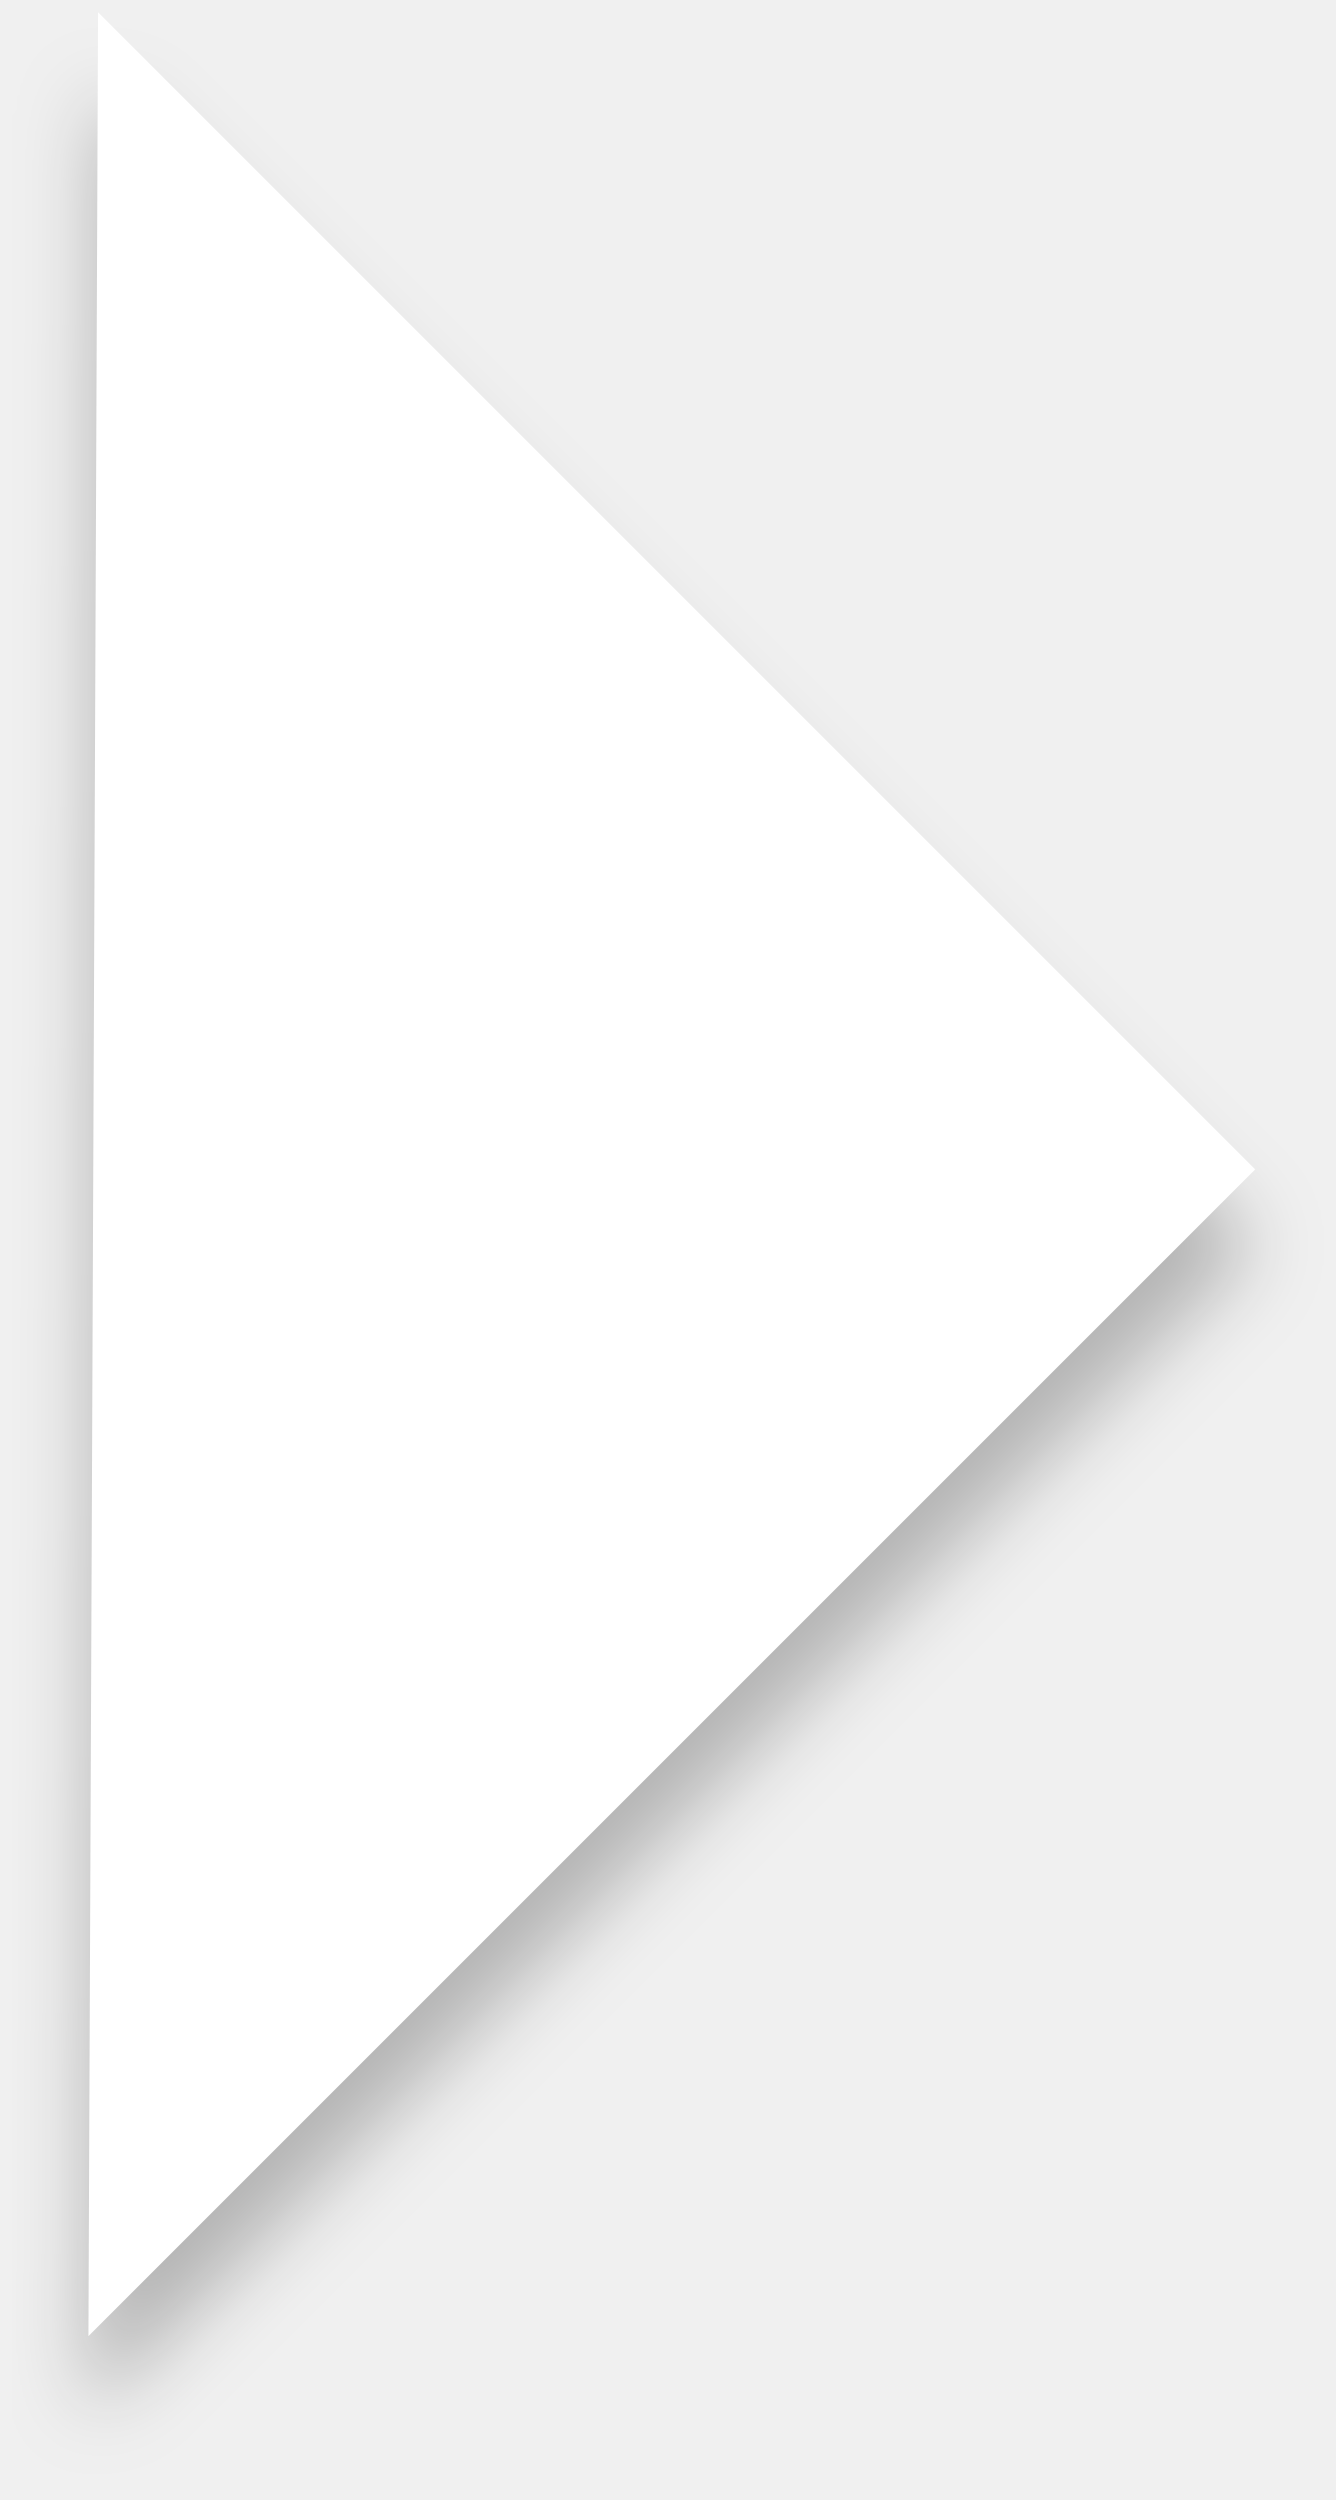
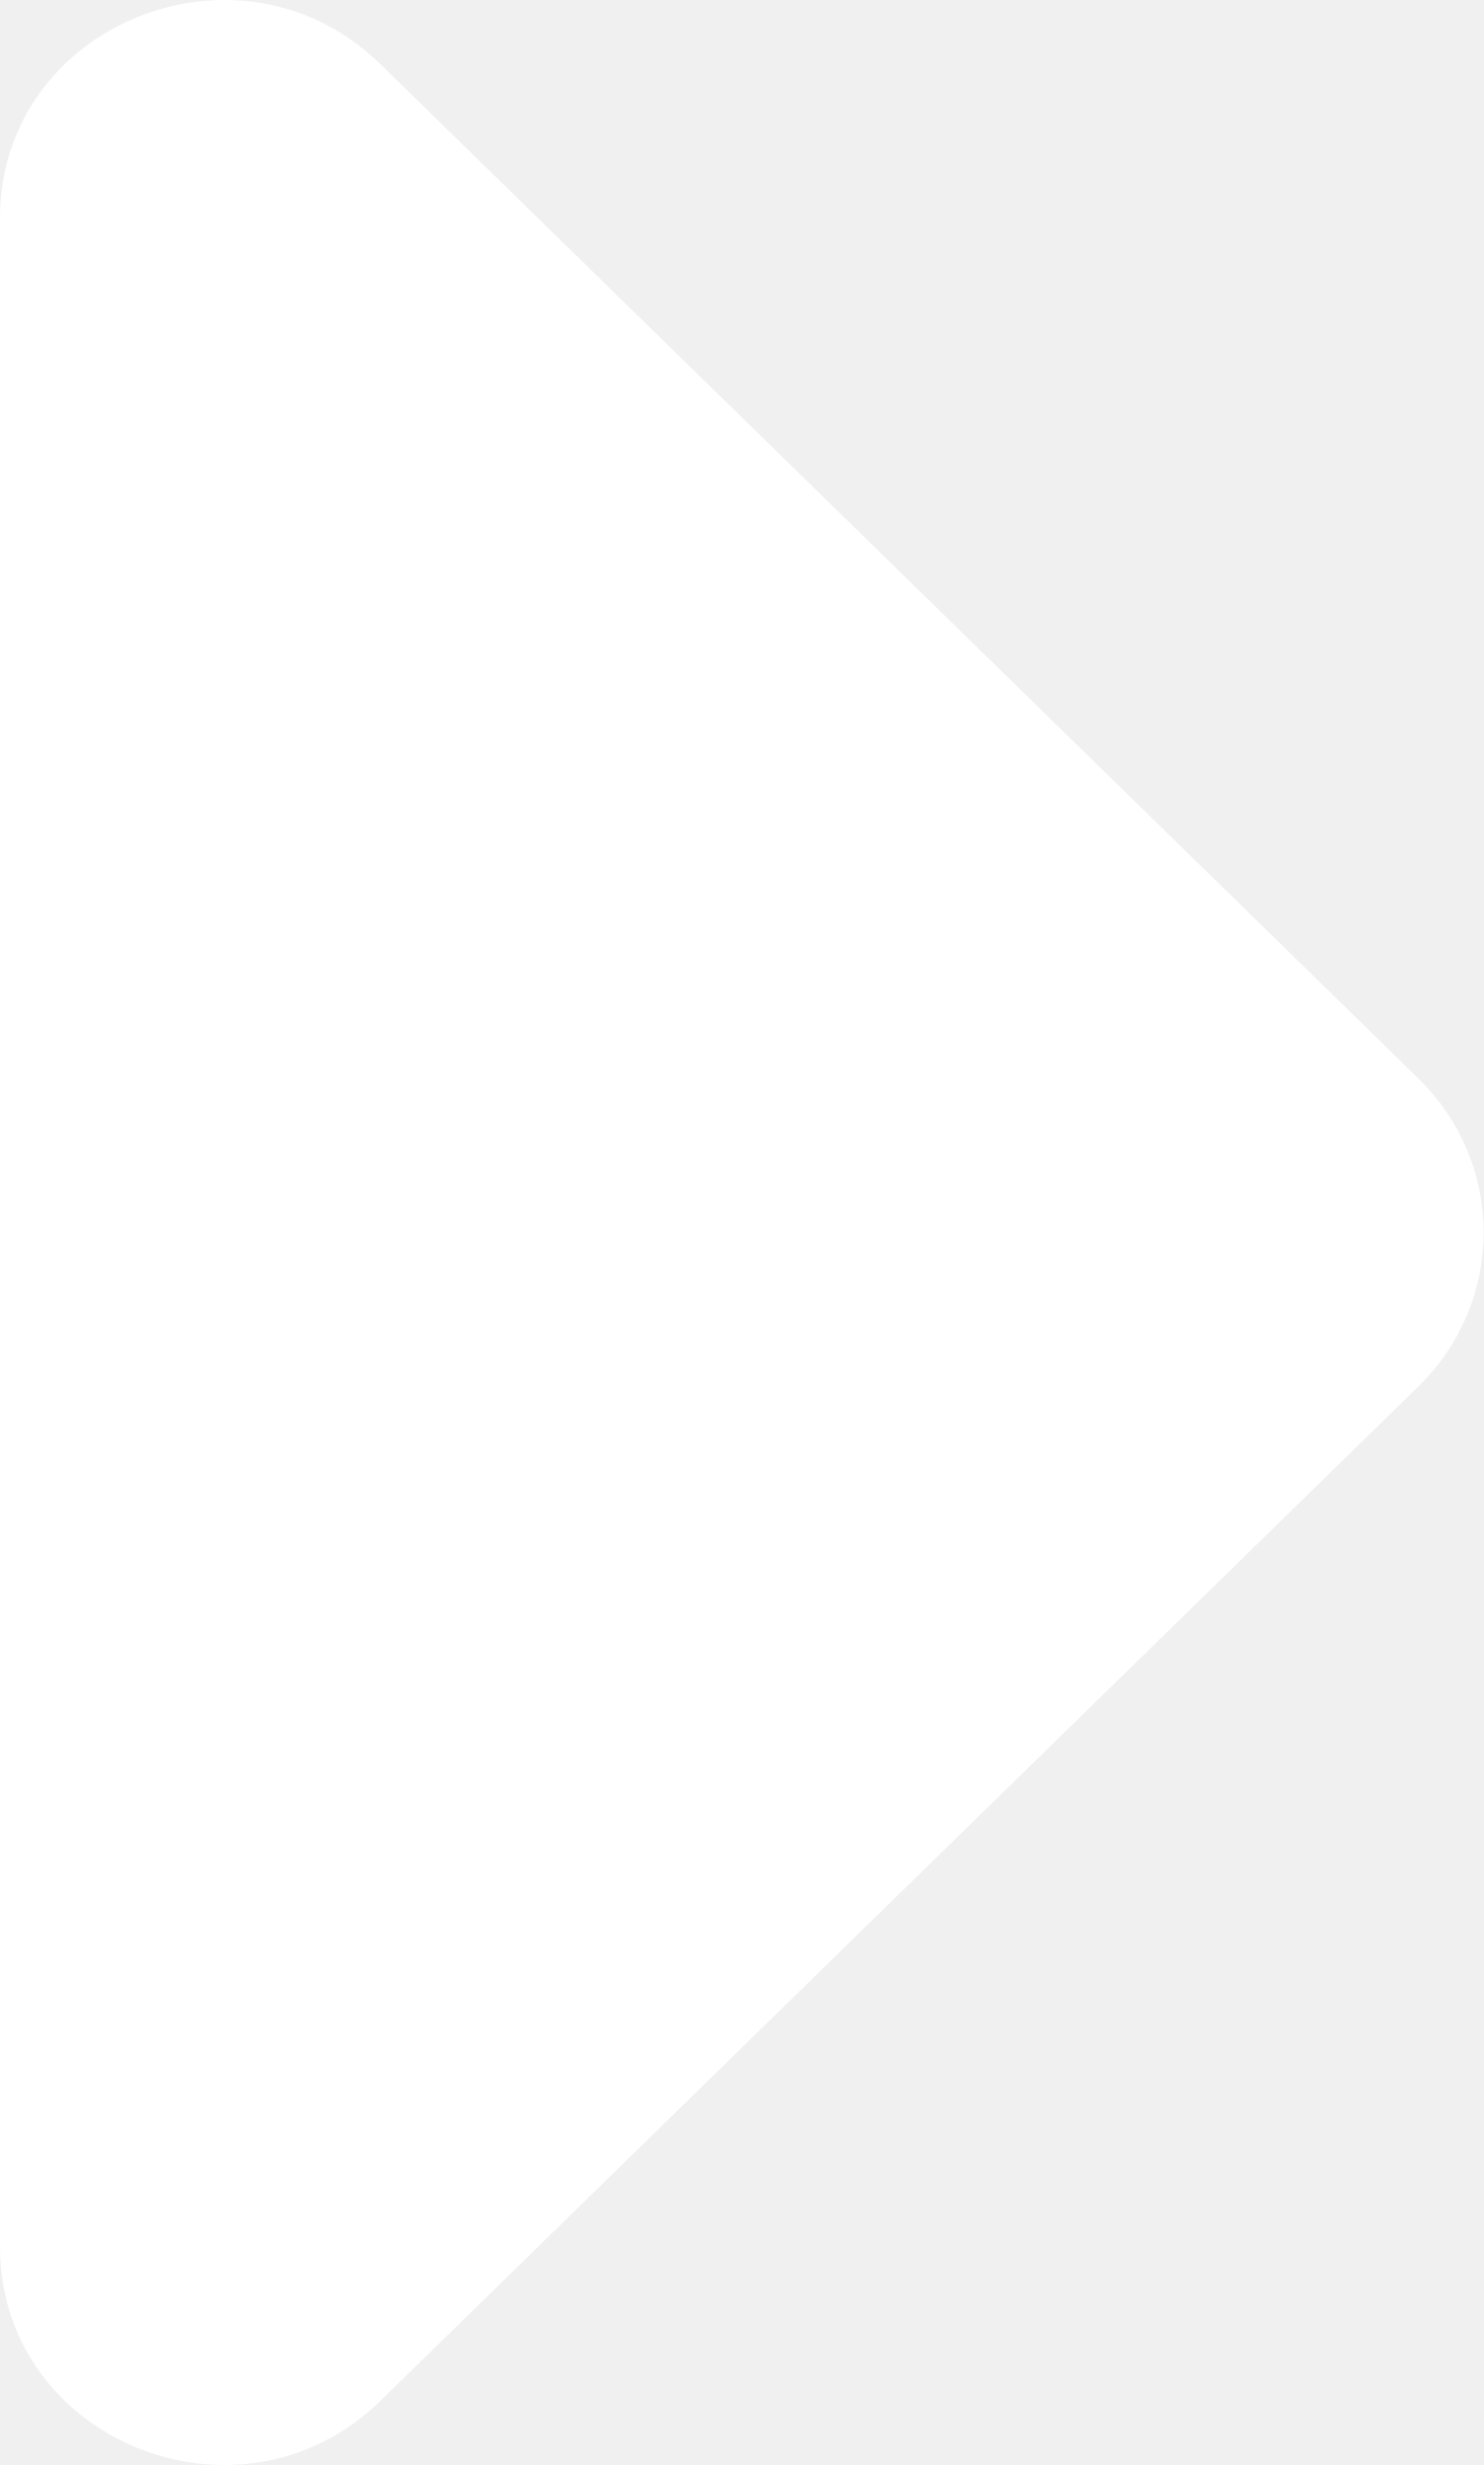
- <svg xmlns="http://www.w3.org/2000/svg" width="70" height="131" viewBox="0 0 70 131" fill="none">
-   <g filter="url(#filter0_d)">
-     <path d="M65.771 61.275L5.138 0.642L4.633 122.413L65.771 61.275Z" fill="white" />
-   </g>
-   <defs>
-     <filter id="filter0_d" x="0.633" y="0.642" width="69.138" height="129.771" filterUnits="userSpaceOnUse" color-interpolation-filters="sRGB">
-       <feFlood flood-opacity="0" result="BackgroundImageFix" />
-       <feColorMatrix in="SourceAlpha" type="matrix" values="0 0 0 0 0 0 0 0 0 0 0 0 0 0 0 0 0 0 127 0" />
-       <feOffset dy="4" />
-       <feGaussianBlur stdDeviation="2" />
-       <feColorMatrix type="matrix" values="0 0 0 0 0 0 0 0 0 0 0 0 0 0 0 0 0 0 0.25 0" />
-       <feBlend mode="normal" in2="BackgroundImageFix" result="effect1_dropShadow" />
-       <feBlend mode="normal" in="SourceGraphic" in2="effect1_dropShadow" result="shape" />
-     </filter>
-   </defs>
+ <svg xmlns="http://www.w3.org/2000/svg" width="65" height="108" viewBox="0 0 65 108" fill="none">
+   <path d="M62.14 47.252C65.953 50.979 65.953 57.021 62.14 60.748L16.669 105.186C10.518 111.197 6.48599e-07 106.94 1.39182e-06 98.438L9.16167e-06 9.562C9.90489e-06 1.06 10.518 -3.197 16.669 2.814L62.14 47.252Z" fill="white" />
</svg>
